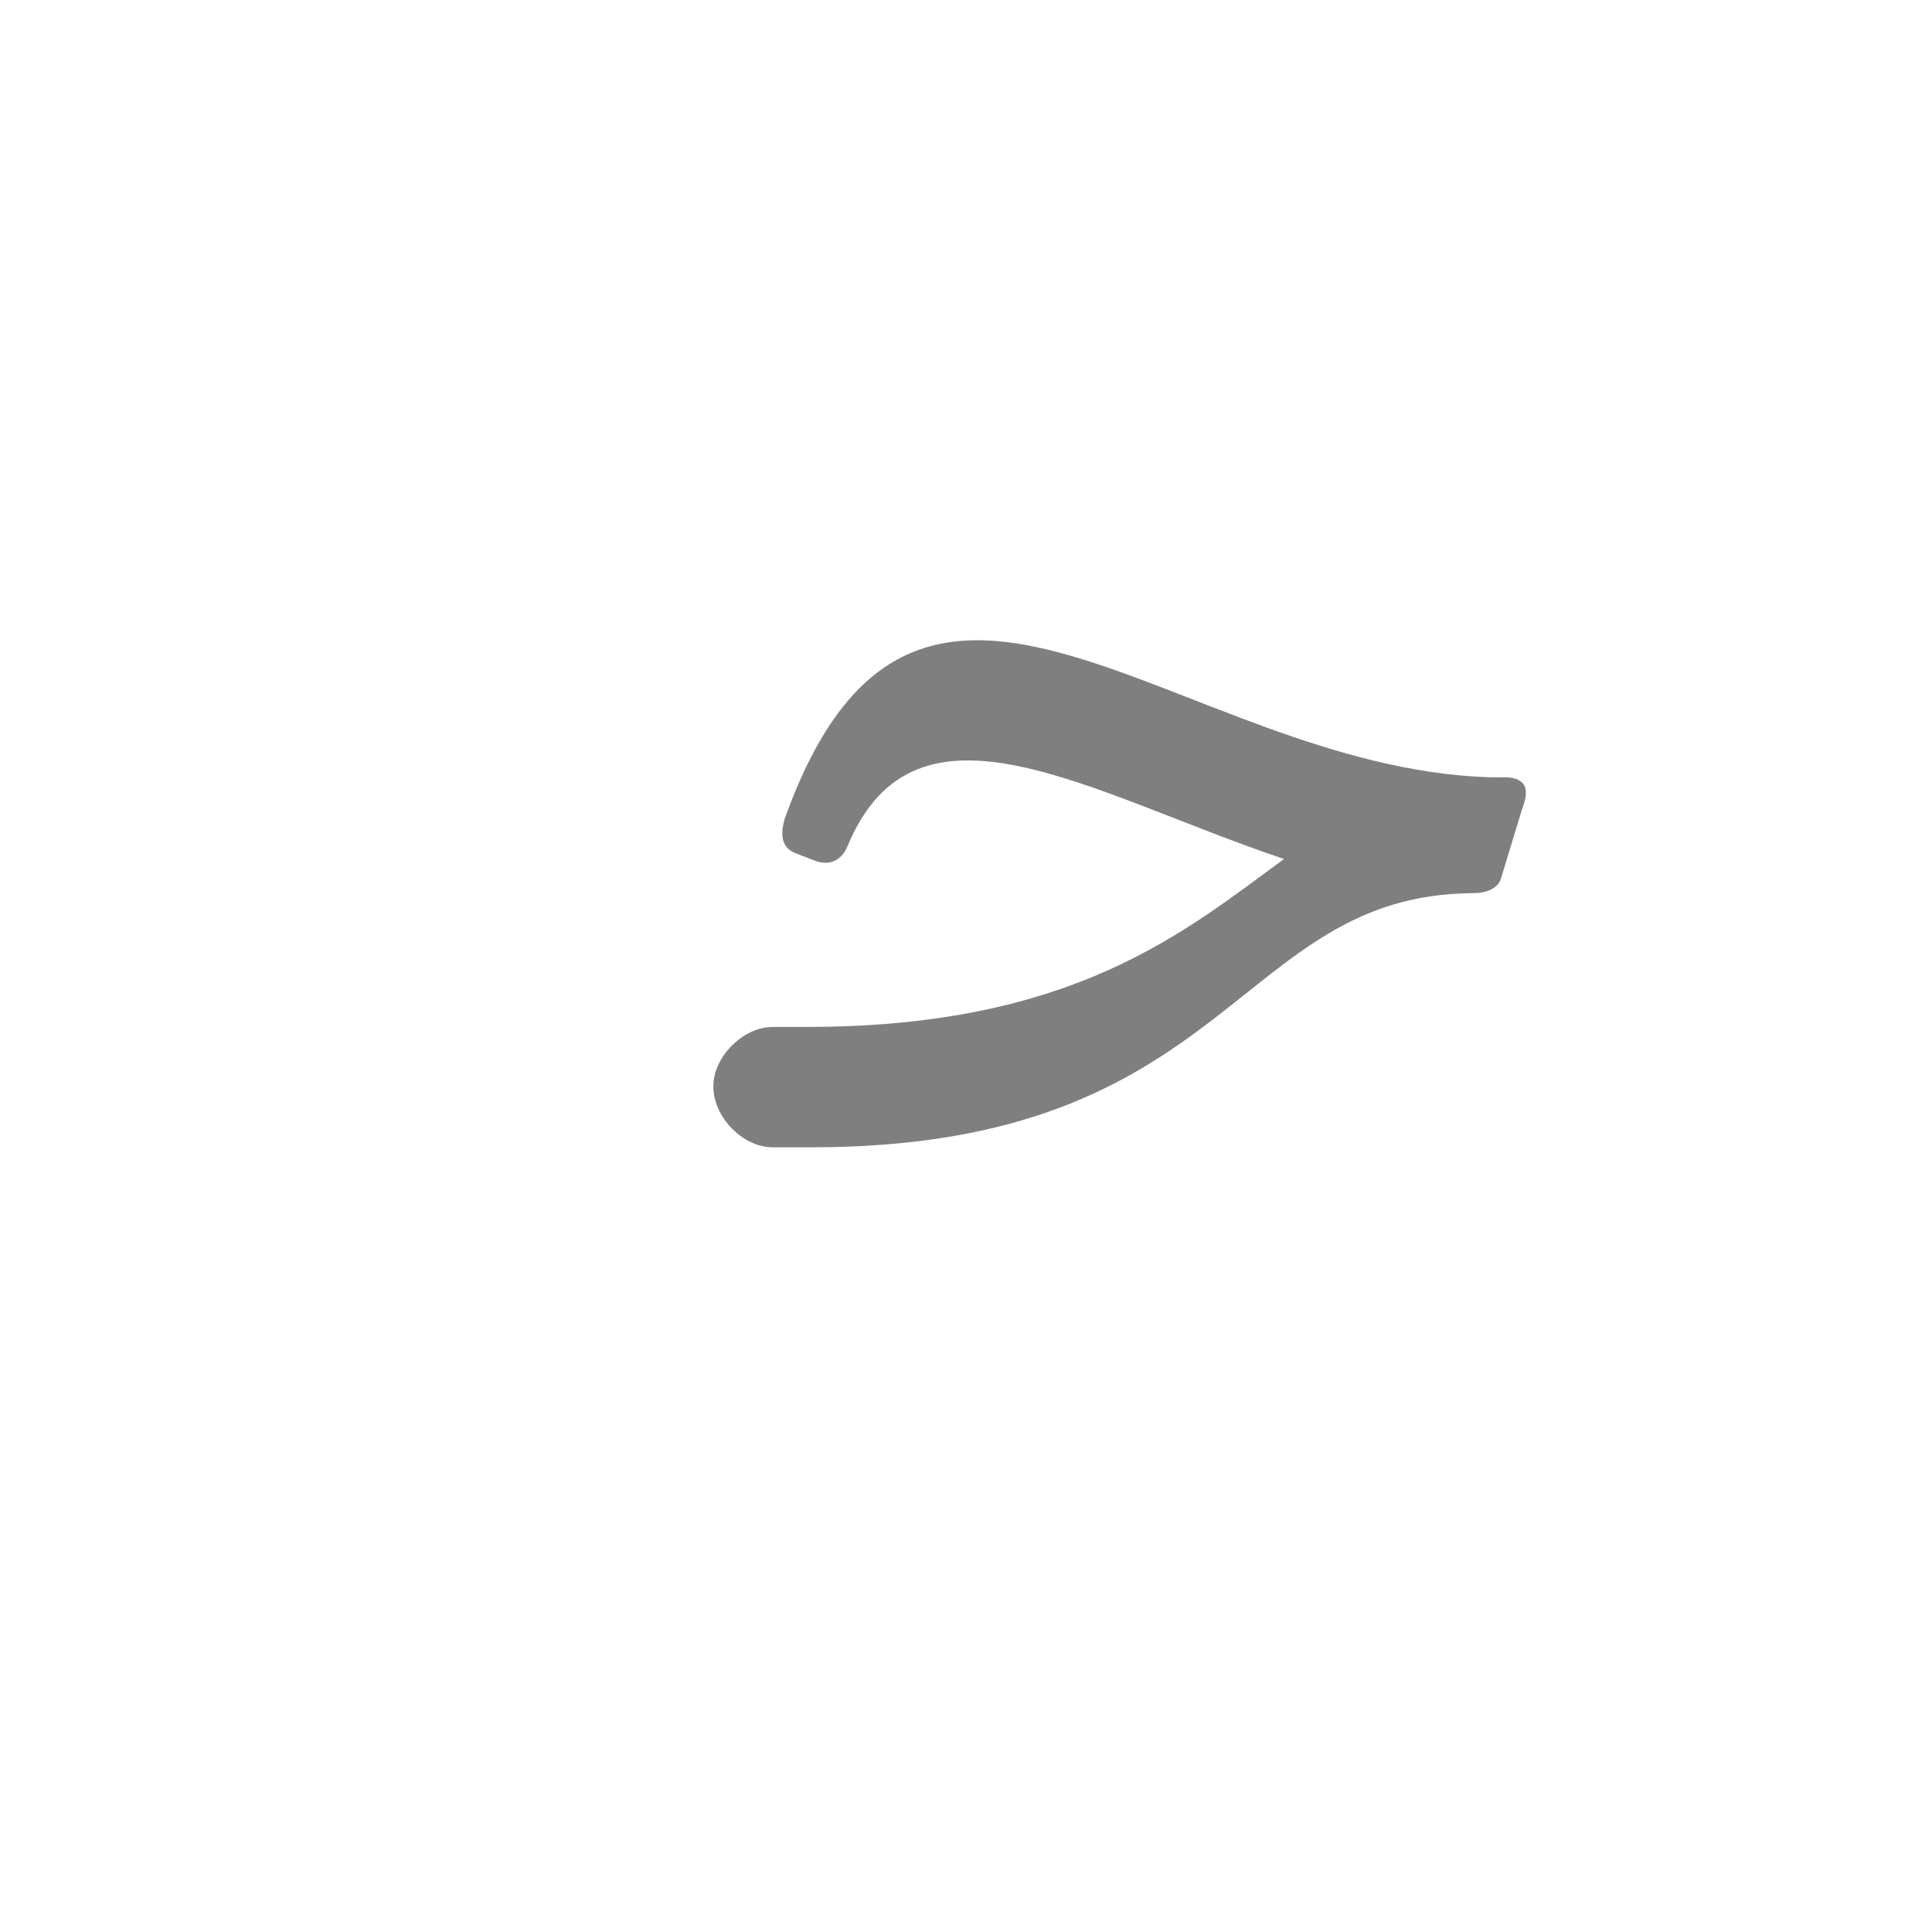
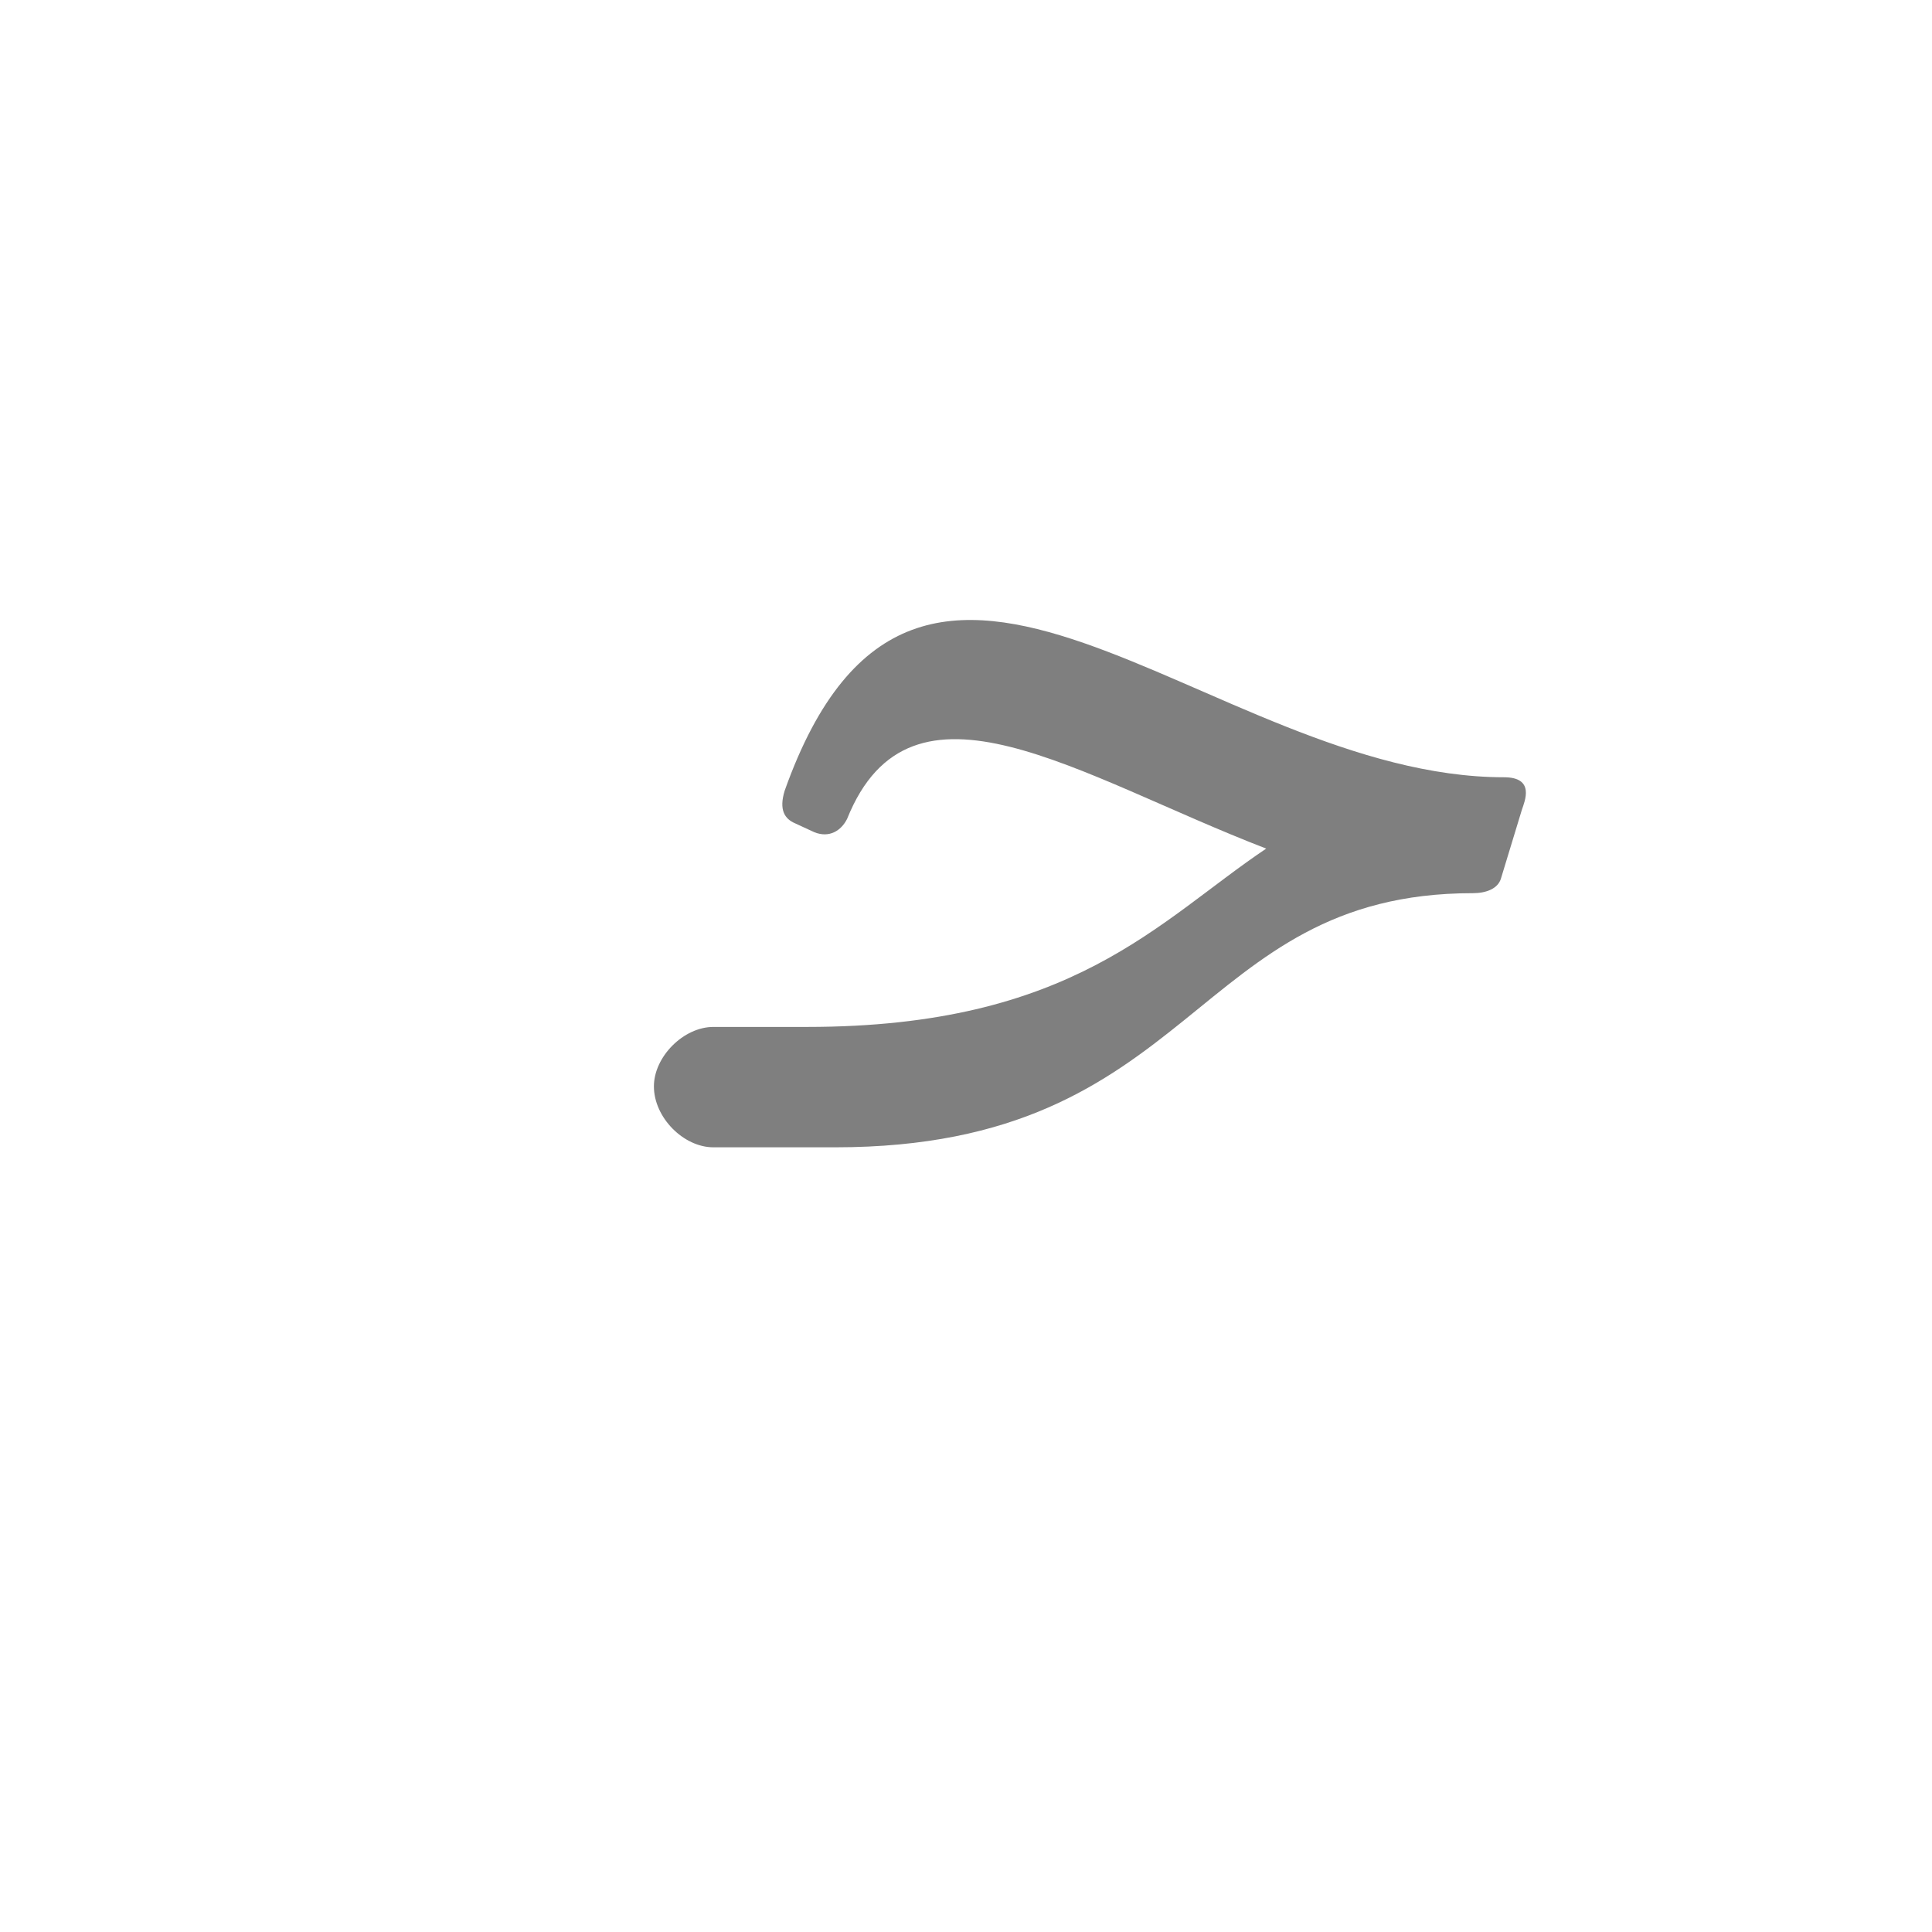
<svg xmlns="http://www.w3.org/2000/svg" xml:space="preserve" width="1300px" height="1300px" version="1.0" style="shape-rendering:geometricPrecision; text-rendering:geometricPrecision; image-rendering:optimizeQuality; fill-rule:evenodd; clip-rule:evenodd" viewBox="0 0 1300 1056">
  <defs>
    <style type="text/css">
   
    .fil0 {fill:black;fill-opacity:0.502}
   
  </style>
  </defs>
  <g id="_100:master">
-     <path class="fil0" d="M991 479l0 0c-160,1 -161,171 -445,171l-26 0 0 0c-20,0 -40,-20 -40,-41 0,-20 20,-40 40,-40l0 0 0 0 0 0 23 0c179,0 254,-64 321,-113 -131,-44 -248,-120 -294,-8 -4,9 -12,13 -22,9l-13 -5c-7,-3 -11,-9 -7,-23 89,-249 264,-35 474,-28 3,0 7,0 10,0l0 0c21,0 14,16 12,22l-14 46c-2,7 -10,10 -19,10z" />
+     <path class="fil0" d="M991 479l0 0c-190,0 -185,171 -429,171l-82 0 0 0c-20,0 -40,-20 -40,-41 0,-20 20,-40 40,-40l0 0 1 0 0 0 62 0c179,0 236,-71 309,-120 -127,-49 -239,-127 -282,-20 -4,8 -12,13 -22,9l-13 -6c-7,-3 -11,-9 -7,-22 90,-253 285,-9 484,-9 21,0 14,16 12,22l-14 46c-2,7 -10,10 -19,10z" />
  </g>
</svg>
